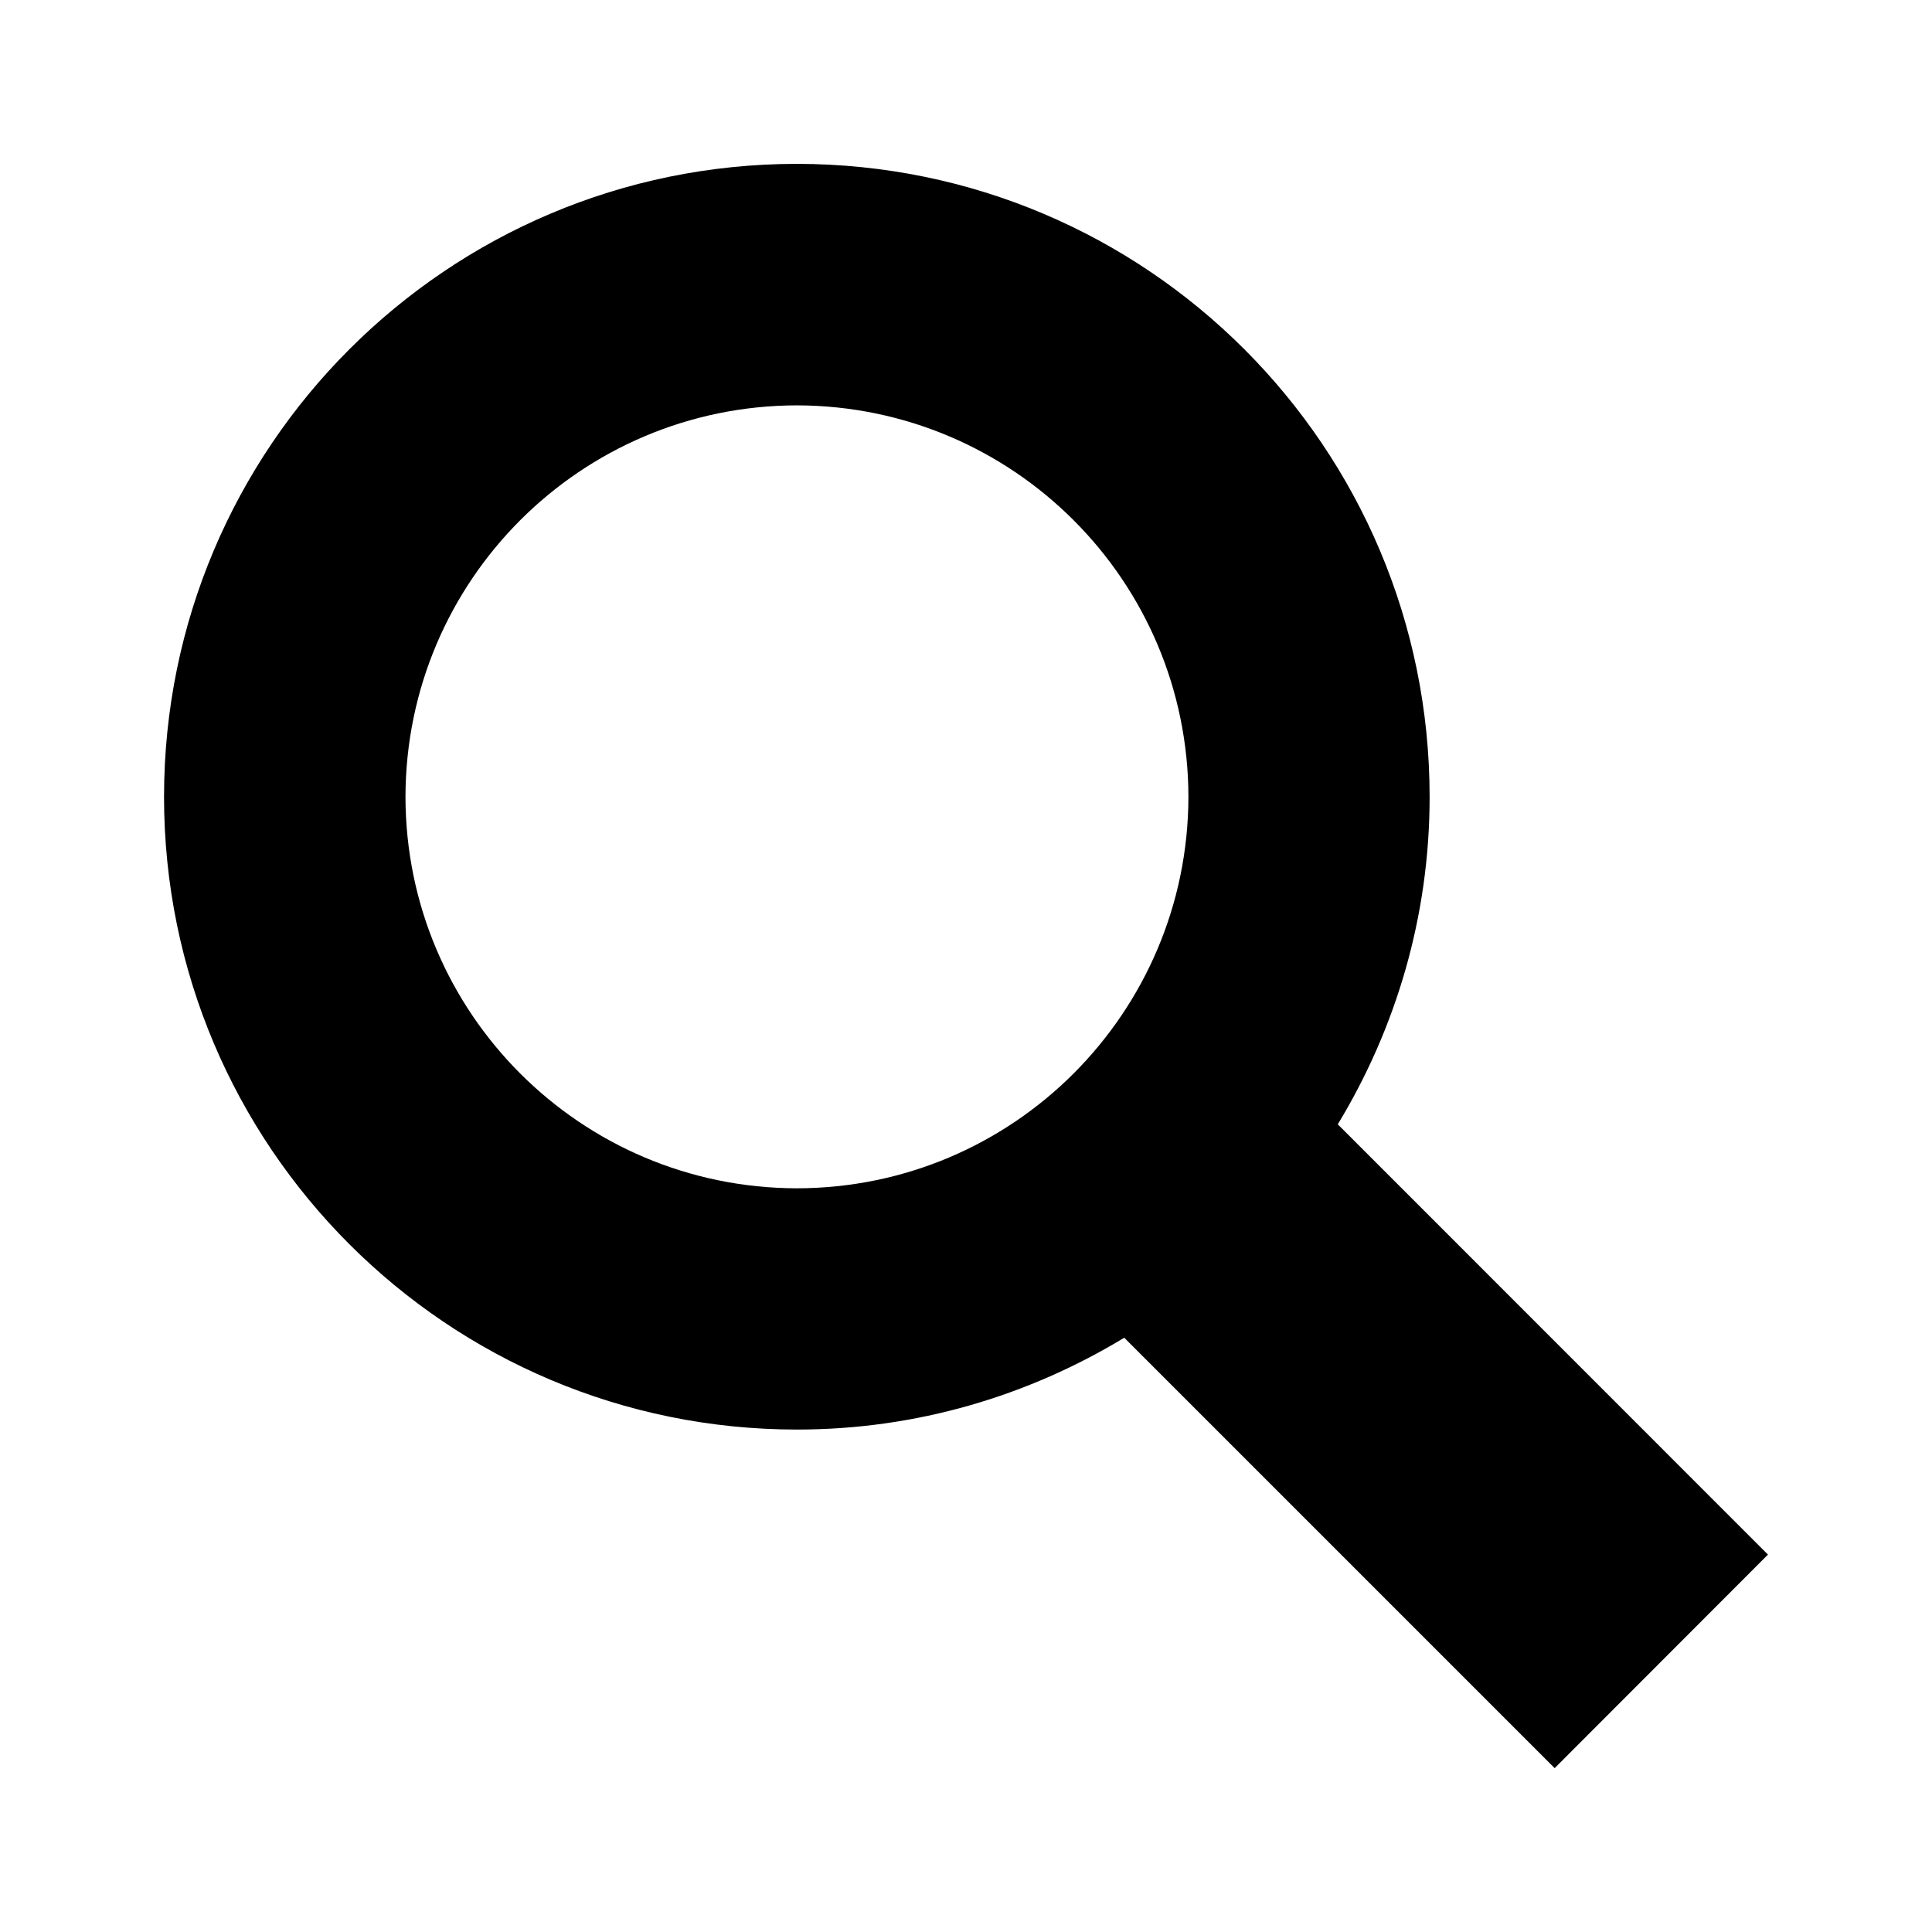
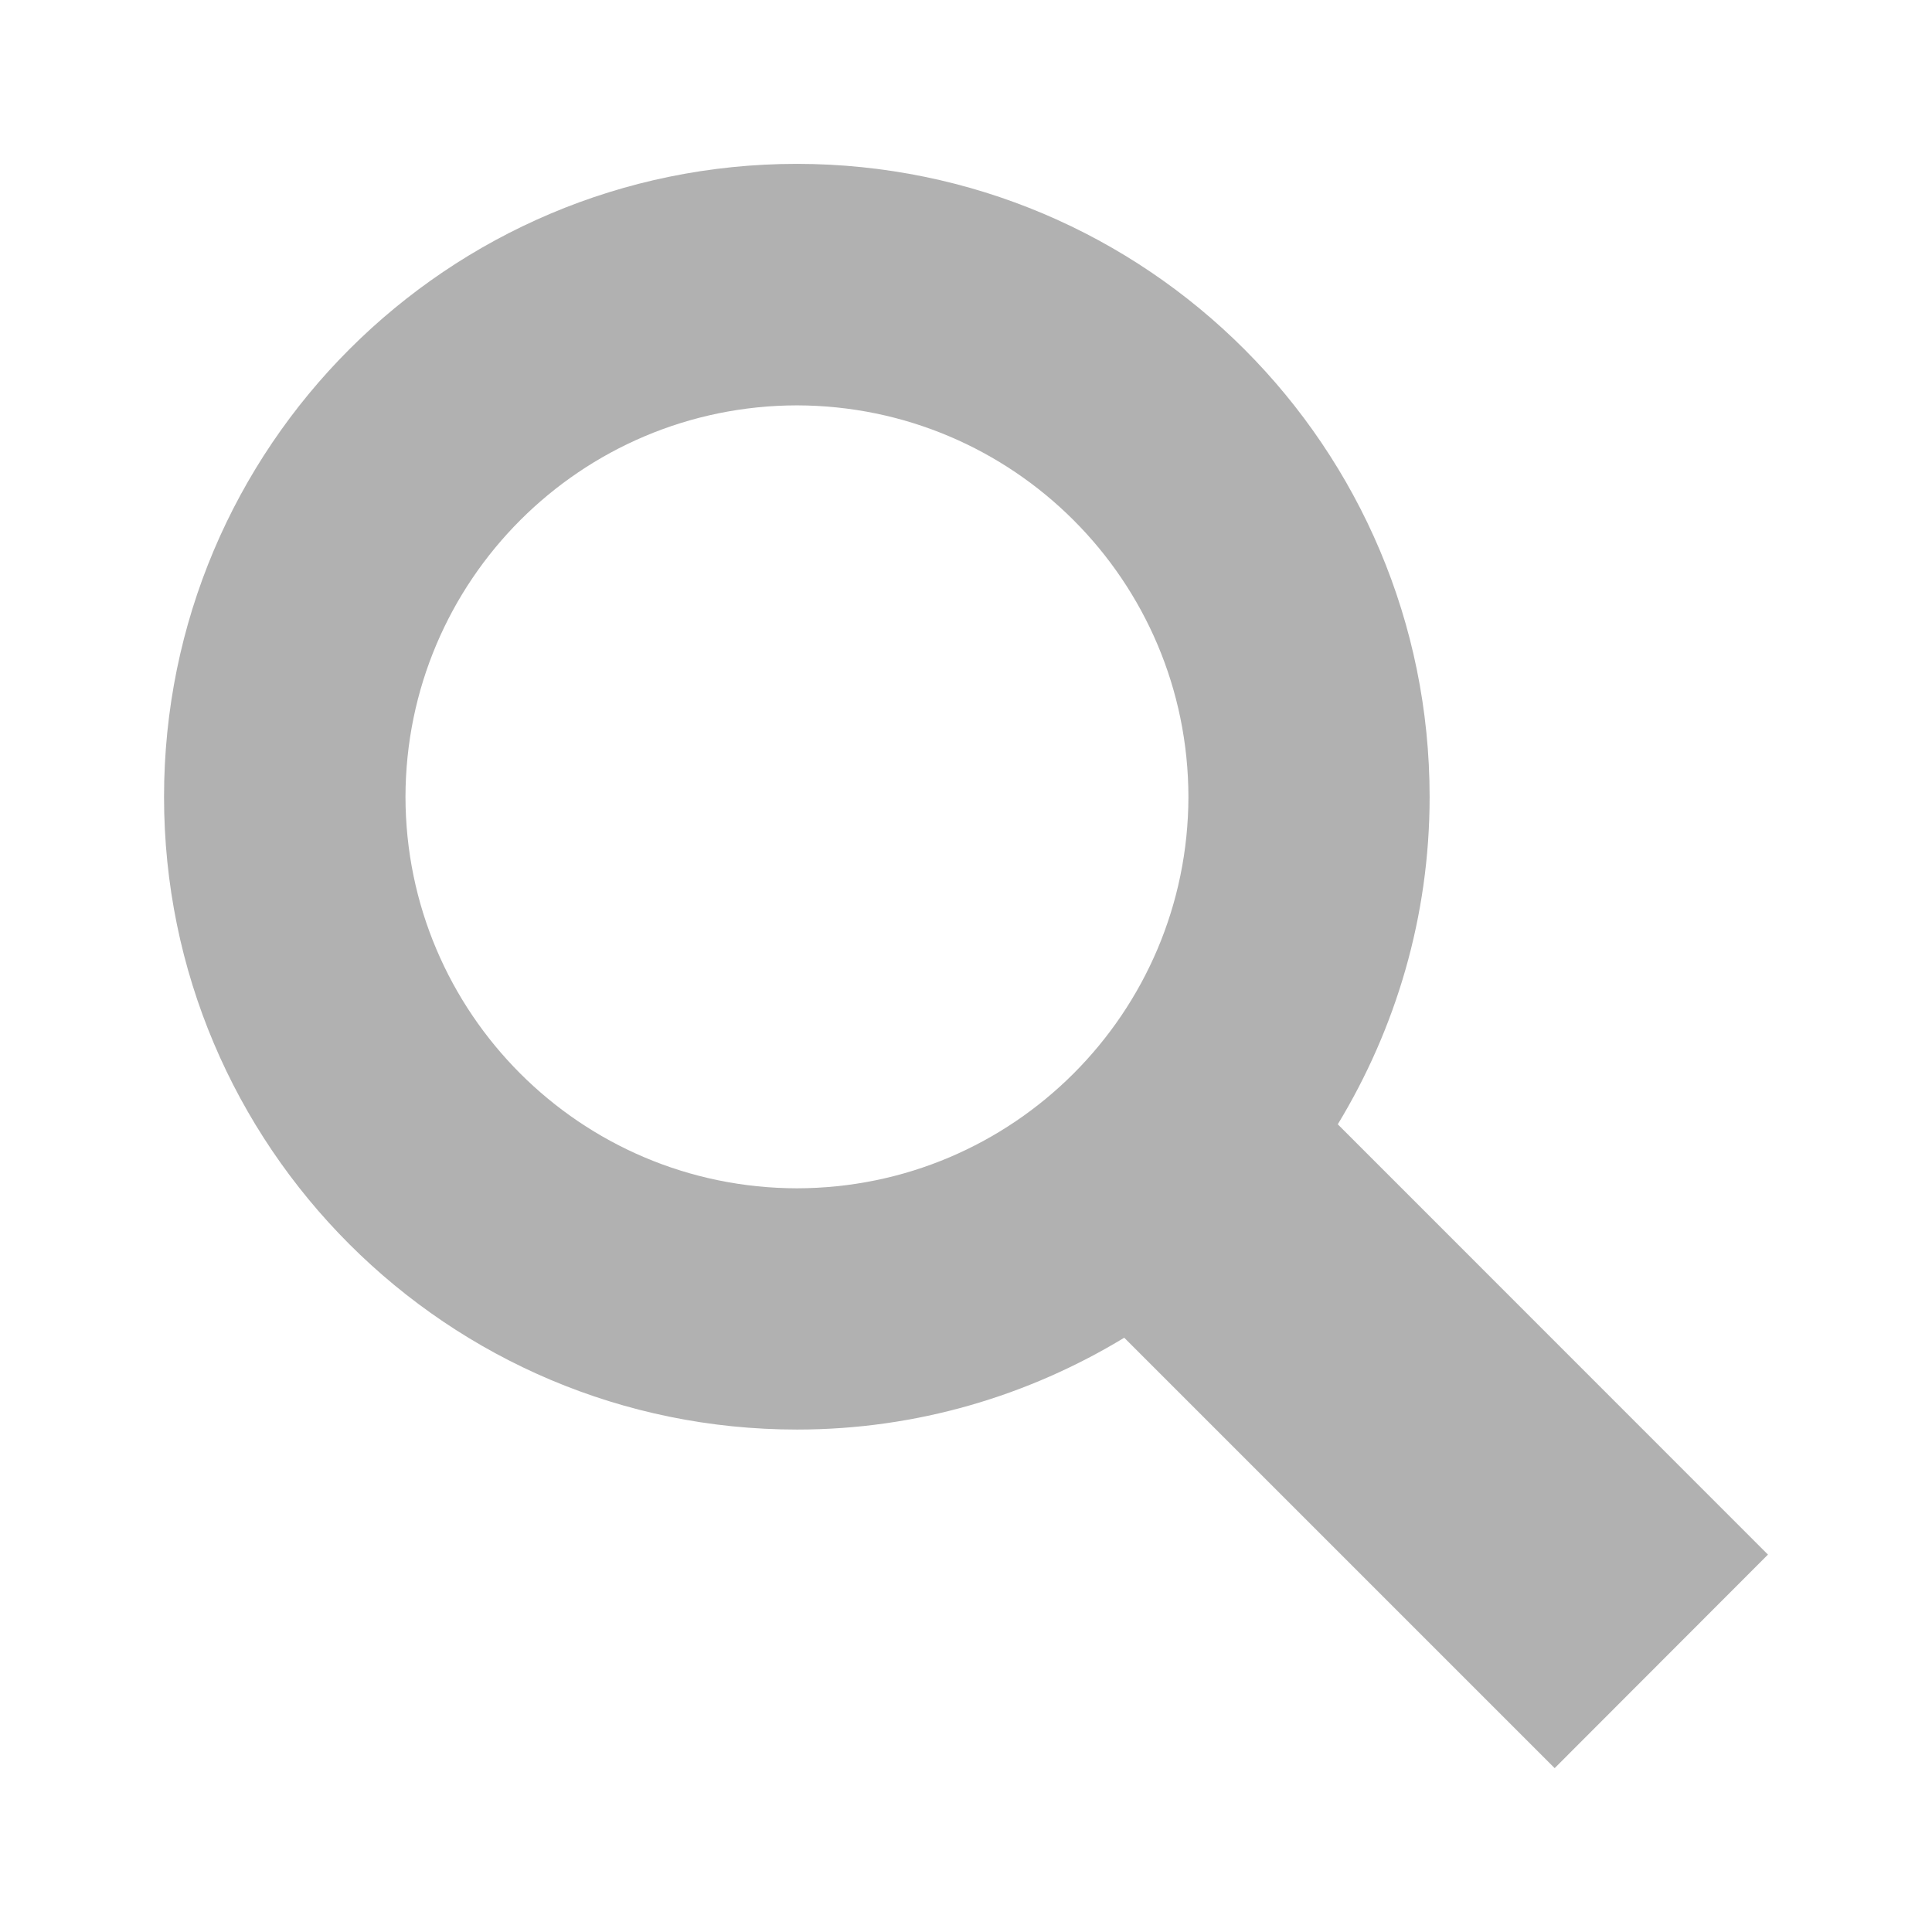
- <svg xmlns="http://www.w3.org/2000/svg" version="1.1" id="Layer_1" x="0px" y="0px" width="100%" height="100%" viewBox="0 0 32 32" enable-background="new 0 0 32 32" xml:space="preserve">
-   <path id="search" d="M29.283,25.749l-7.125-7.127c0.959-1.582,1.521-3.436,1.521-5.422c0-5.793-4.688-10.484-10.481-10.486  C7.409,2.716,2.717,7.407,2.717,13.199c0,5.788,4.693,10.479,10.484,10.479c1.987,0,3.838-0.562,5.42-1.521l7.129,7.129  L29.283,25.749z M6.716,13.199C6.722,9.617,9.619,6.72,13.2,6.714c3.58,0.008,6.478,2.903,6.484,6.485  c-0.007,3.579-2.904,6.478-6.484,6.483C9.618,19.677,6.721,16.778,6.716,13.199z" />
+ <svg xmlns="http://www.w3.org/2000/svg" version="1.1" x="0px" y="0px" width="100%" height="100%" viewBox="0 0 32 32" enable-background="new 0 0 32 32" xml:space="preserve">
+   <path fill="#B1B1B1" d="M29.283,25.749l-7.125-7.127c0.959-1.582,1.521-3.436,1.521-5.422c0-5.793-4.688-10.484-10.481-10.486  C7.409,2.716,2.717,7.407,2.717,13.199c0,5.788,4.693,10.479,10.484,10.479c1.987,0,3.838-0.562,5.42-1.521l7.129,7.129  L29.283,25.749z M6.716,13.199C6.722,9.617,9.619,6.72,13.2,6.714c3.58,0.008,6.478,2.903,6.484,6.485  c-0.007,3.579-2.904,6.478-6.484,6.483C9.618,19.677,6.721,16.778,6.716,13.199z" />
</svg>
